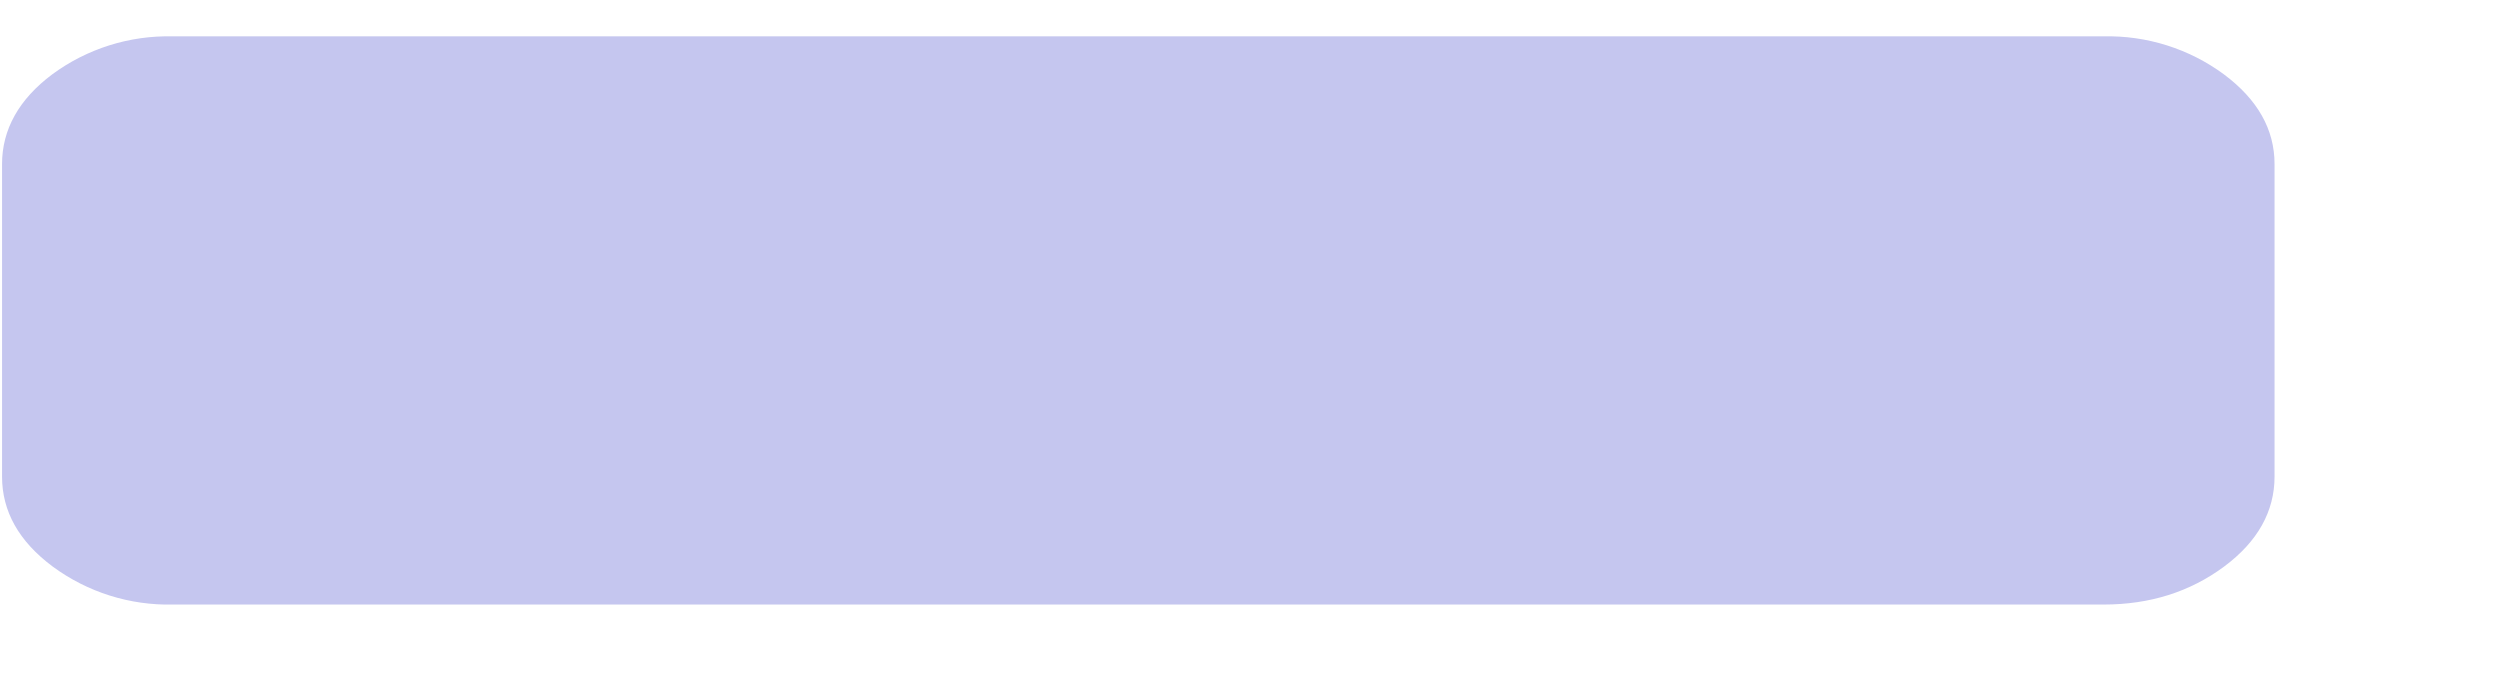
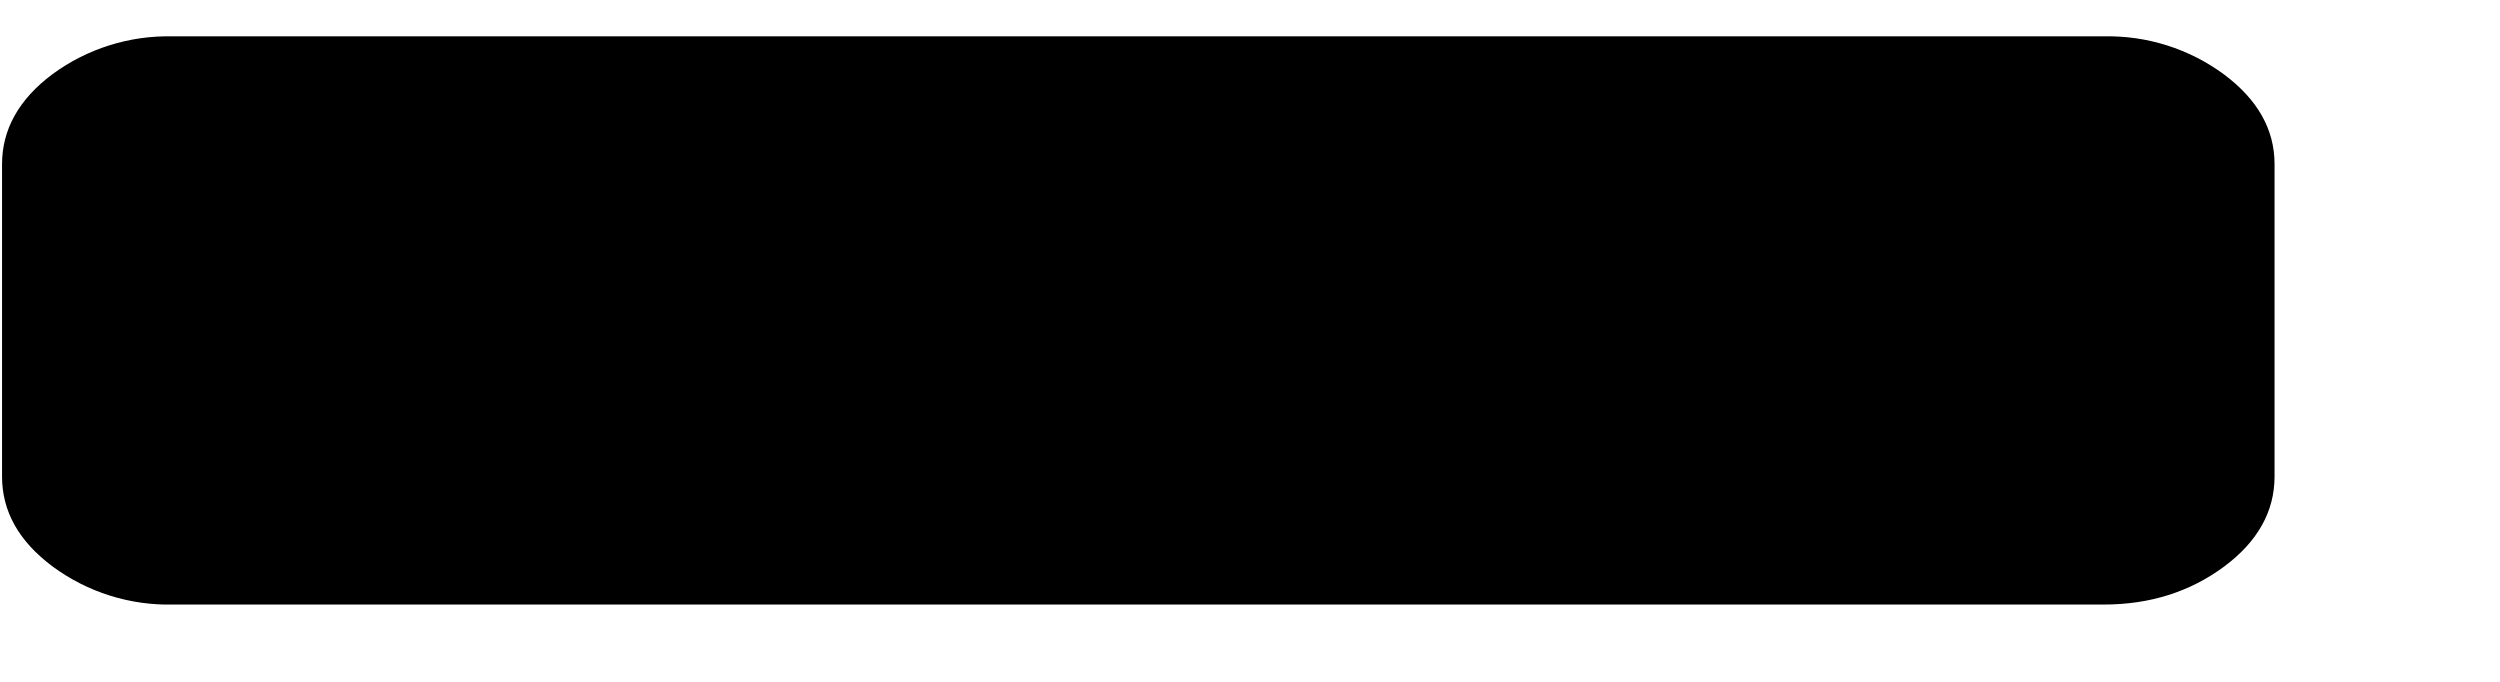
<svg xmlns="http://www.w3.org/2000/svg" width="11" height="3">
-   <path d="M9.256 2.66c.204 0 .38-.056.53-.167.148-.11.222-.243.222-.396V.722c0-.152-.074-.284-.223-.395a.859.859 0 0 0-.53-.167H.76a.859.859 0 0 0-.53.167C.083.437.009.57.009.722v1.375c0 .153.074.285.223.396a.859.859 0 0 0 .53.167h8.495Z" fill="#C5C6EF" />
+   <path d="M9.256 2.66c.204 0 .38-.056.53-.167.148-.11.222-.243.222-.396V.722c0-.152-.074-.284-.223-.395a.859.859 0 0 0-.53-.167H.76a.859.859 0 0 0-.53.167C.083.437.009.57.009.722v1.375c0 .153.074.285.223.396a.859.859 0 0 0 .53.167h8.495Z" />
</svg>
